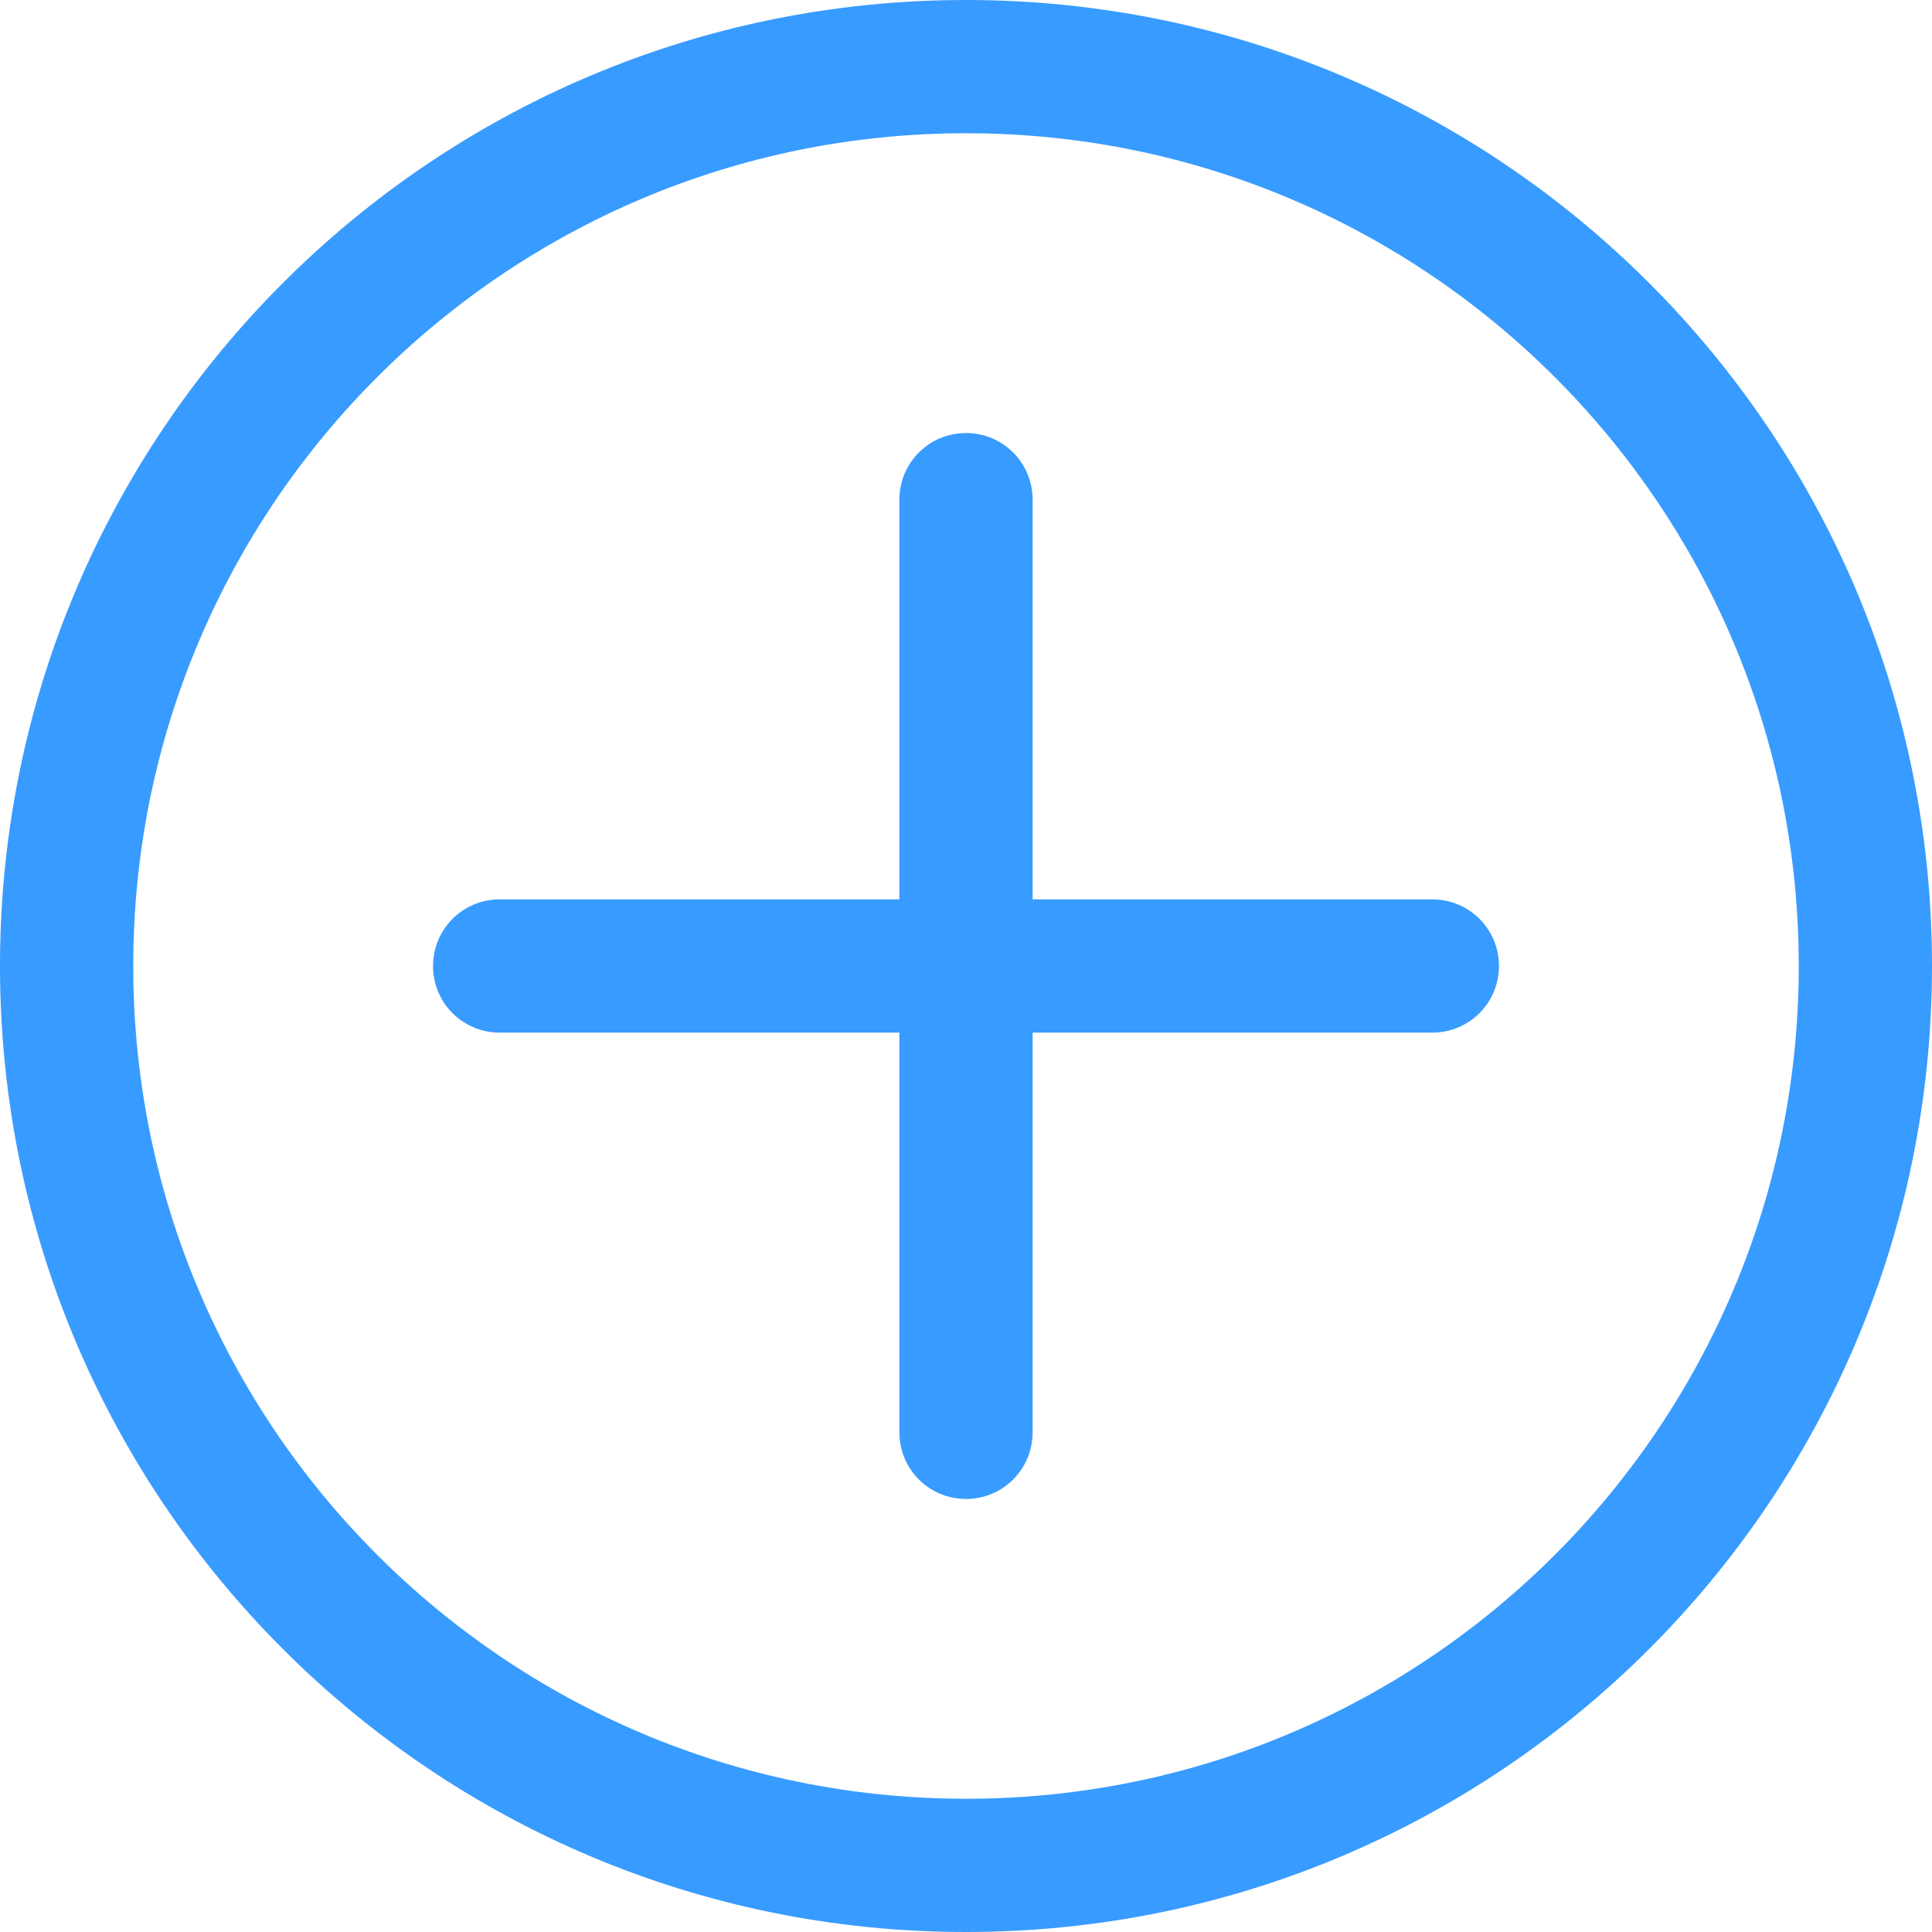
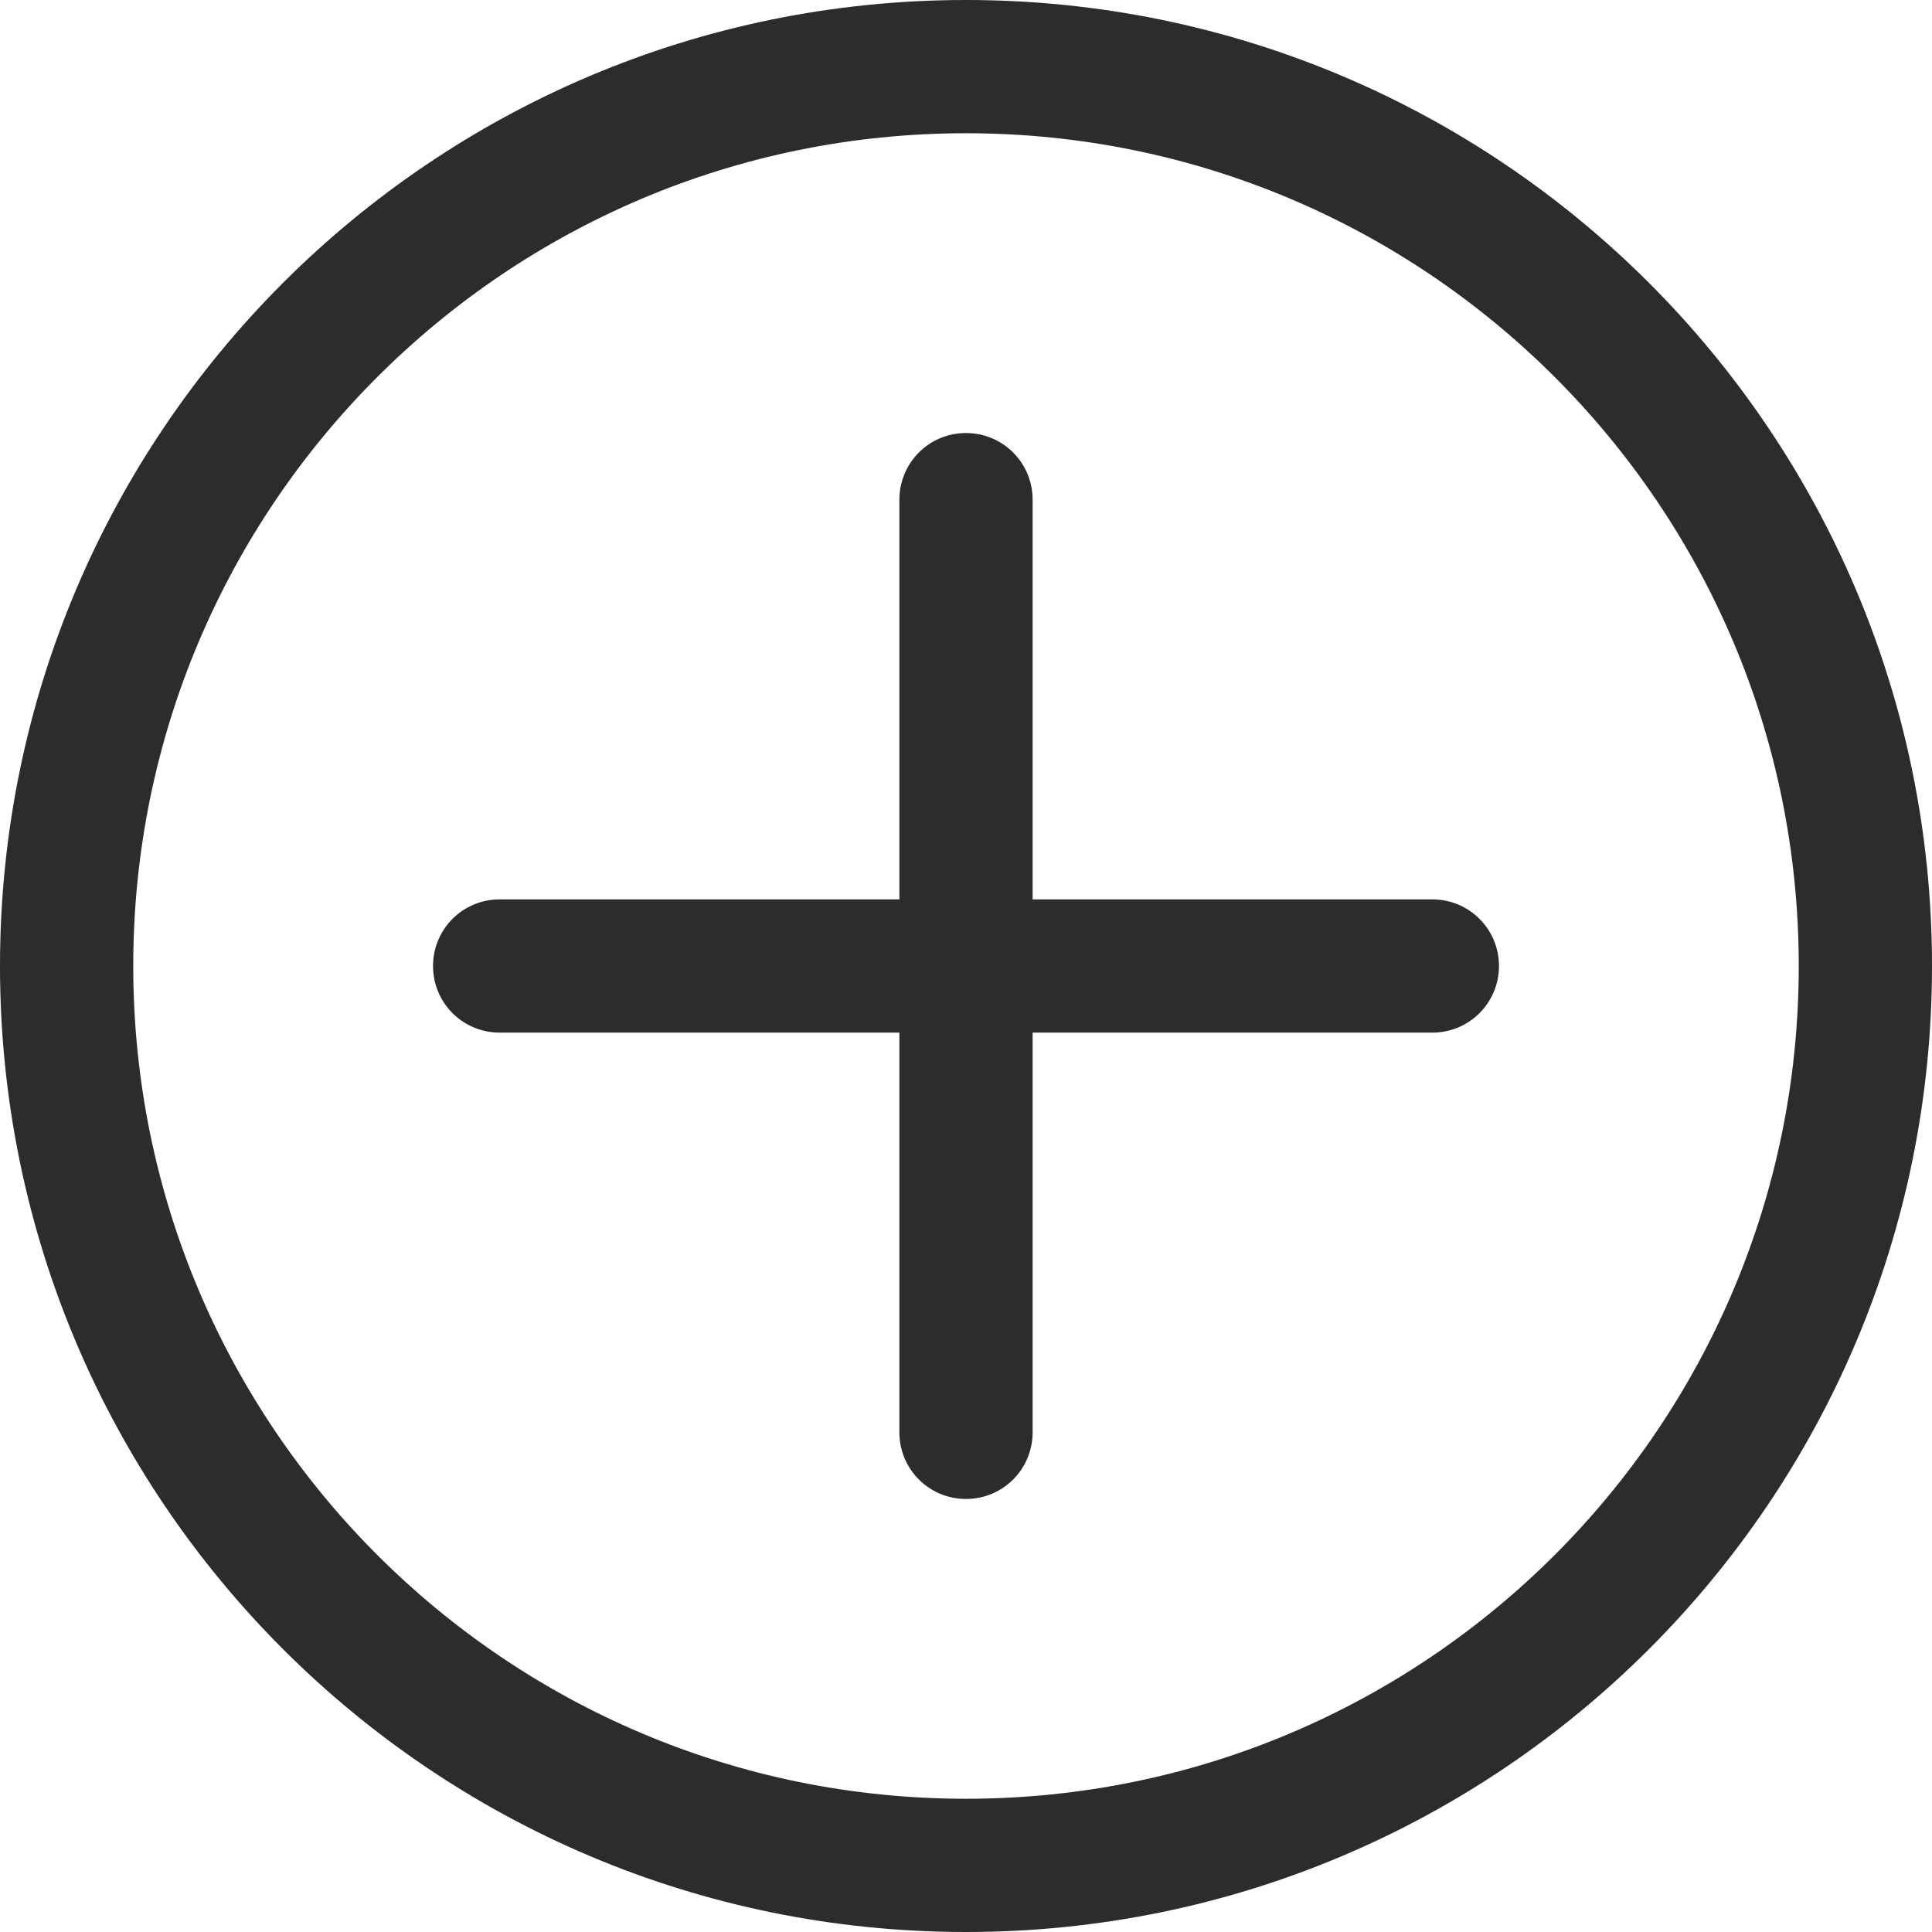
- <svg xmlns="http://www.w3.org/2000/svg" t="1761023142740" class="icon" viewBox="0 0 1024 1024" version="1.1" p-id="2688" width="200" height="200">
-   <path d="M953.379 512C953.379 268.233 755.767 70.621 512 70.621 268.233 70.621 70.621 268.233 70.621 512 70.621 755.767 268.233 953.379 512 953.379 755.767 953.379 953.379 755.767 953.379 512ZM547.31 476.69 547.31 264.858C547.31 245.217 531.501 229.517 512 229.517 492.363 229.517 476.69 245.34 476.69 264.858L476.69 476.69 264.858 476.69C245.217 476.69 229.517 492.499 229.517 512 229.517 531.637 245.34 547.31 264.858 547.31L476.69 547.31 476.69 759.142C476.69 778.783 492.499 794.483 512 794.483 531.637 794.483 547.31 778.66 547.31 759.142L547.31 547.31 759.142 547.31C778.783 547.31 794.483 531.501 794.483 512 794.483 492.363 778.66 476.69 759.142 476.69L547.31 476.69ZM0 512C0 229.23 229.23 0 512 0 794.77 0 1024 229.23 1024 512 1024 794.77 794.77 1024 512 1024 229.23 1024 0 794.77 0 512Z" fill="#389BFF" p-id="2689" />
+ <svg xmlns="http://www.w3.org/2000/svg" t="1761219832185" class="icon" viewBox="0 0 1024 1024" version="1.1" p-id="2599" width="200" height="200">
+   <path d="M953.379 512C953.379 268.233 755.767 70.621 512 70.621 268.233 70.621 70.621 268.233 70.621 512 70.621 755.767 268.233 953.379 512 953.379 755.767 953.379 953.379 755.767 953.379 512ZM547.31 476.69 547.31 264.858C547.31 245.217 531.501 229.517 512 229.517 492.363 229.517 476.69 245.34 476.69 264.858L476.69 476.69 264.858 476.69C245.217 476.69 229.517 492.499 229.517 512 229.517 531.637 245.34 547.31 264.858 547.31L476.69 547.31 476.69 759.142C476.69 778.783 492.499 794.483 512 794.483 531.637 794.483 547.31 778.66 547.31 759.142L547.31 547.31 759.142 547.31C778.783 547.31 794.483 531.501 794.483 512 794.483 492.363 778.66 476.69 759.142 476.69L547.31 476.69ZM0 512C0 229.23 229.23 0 512 0 794.77 0 1024 229.23 1024 512 1024 794.77 794.77 1024 512 1024 229.23 1024 0 794.77 0 512Z" fill="#2c2c2c" p-id="2600" />
</svg>
